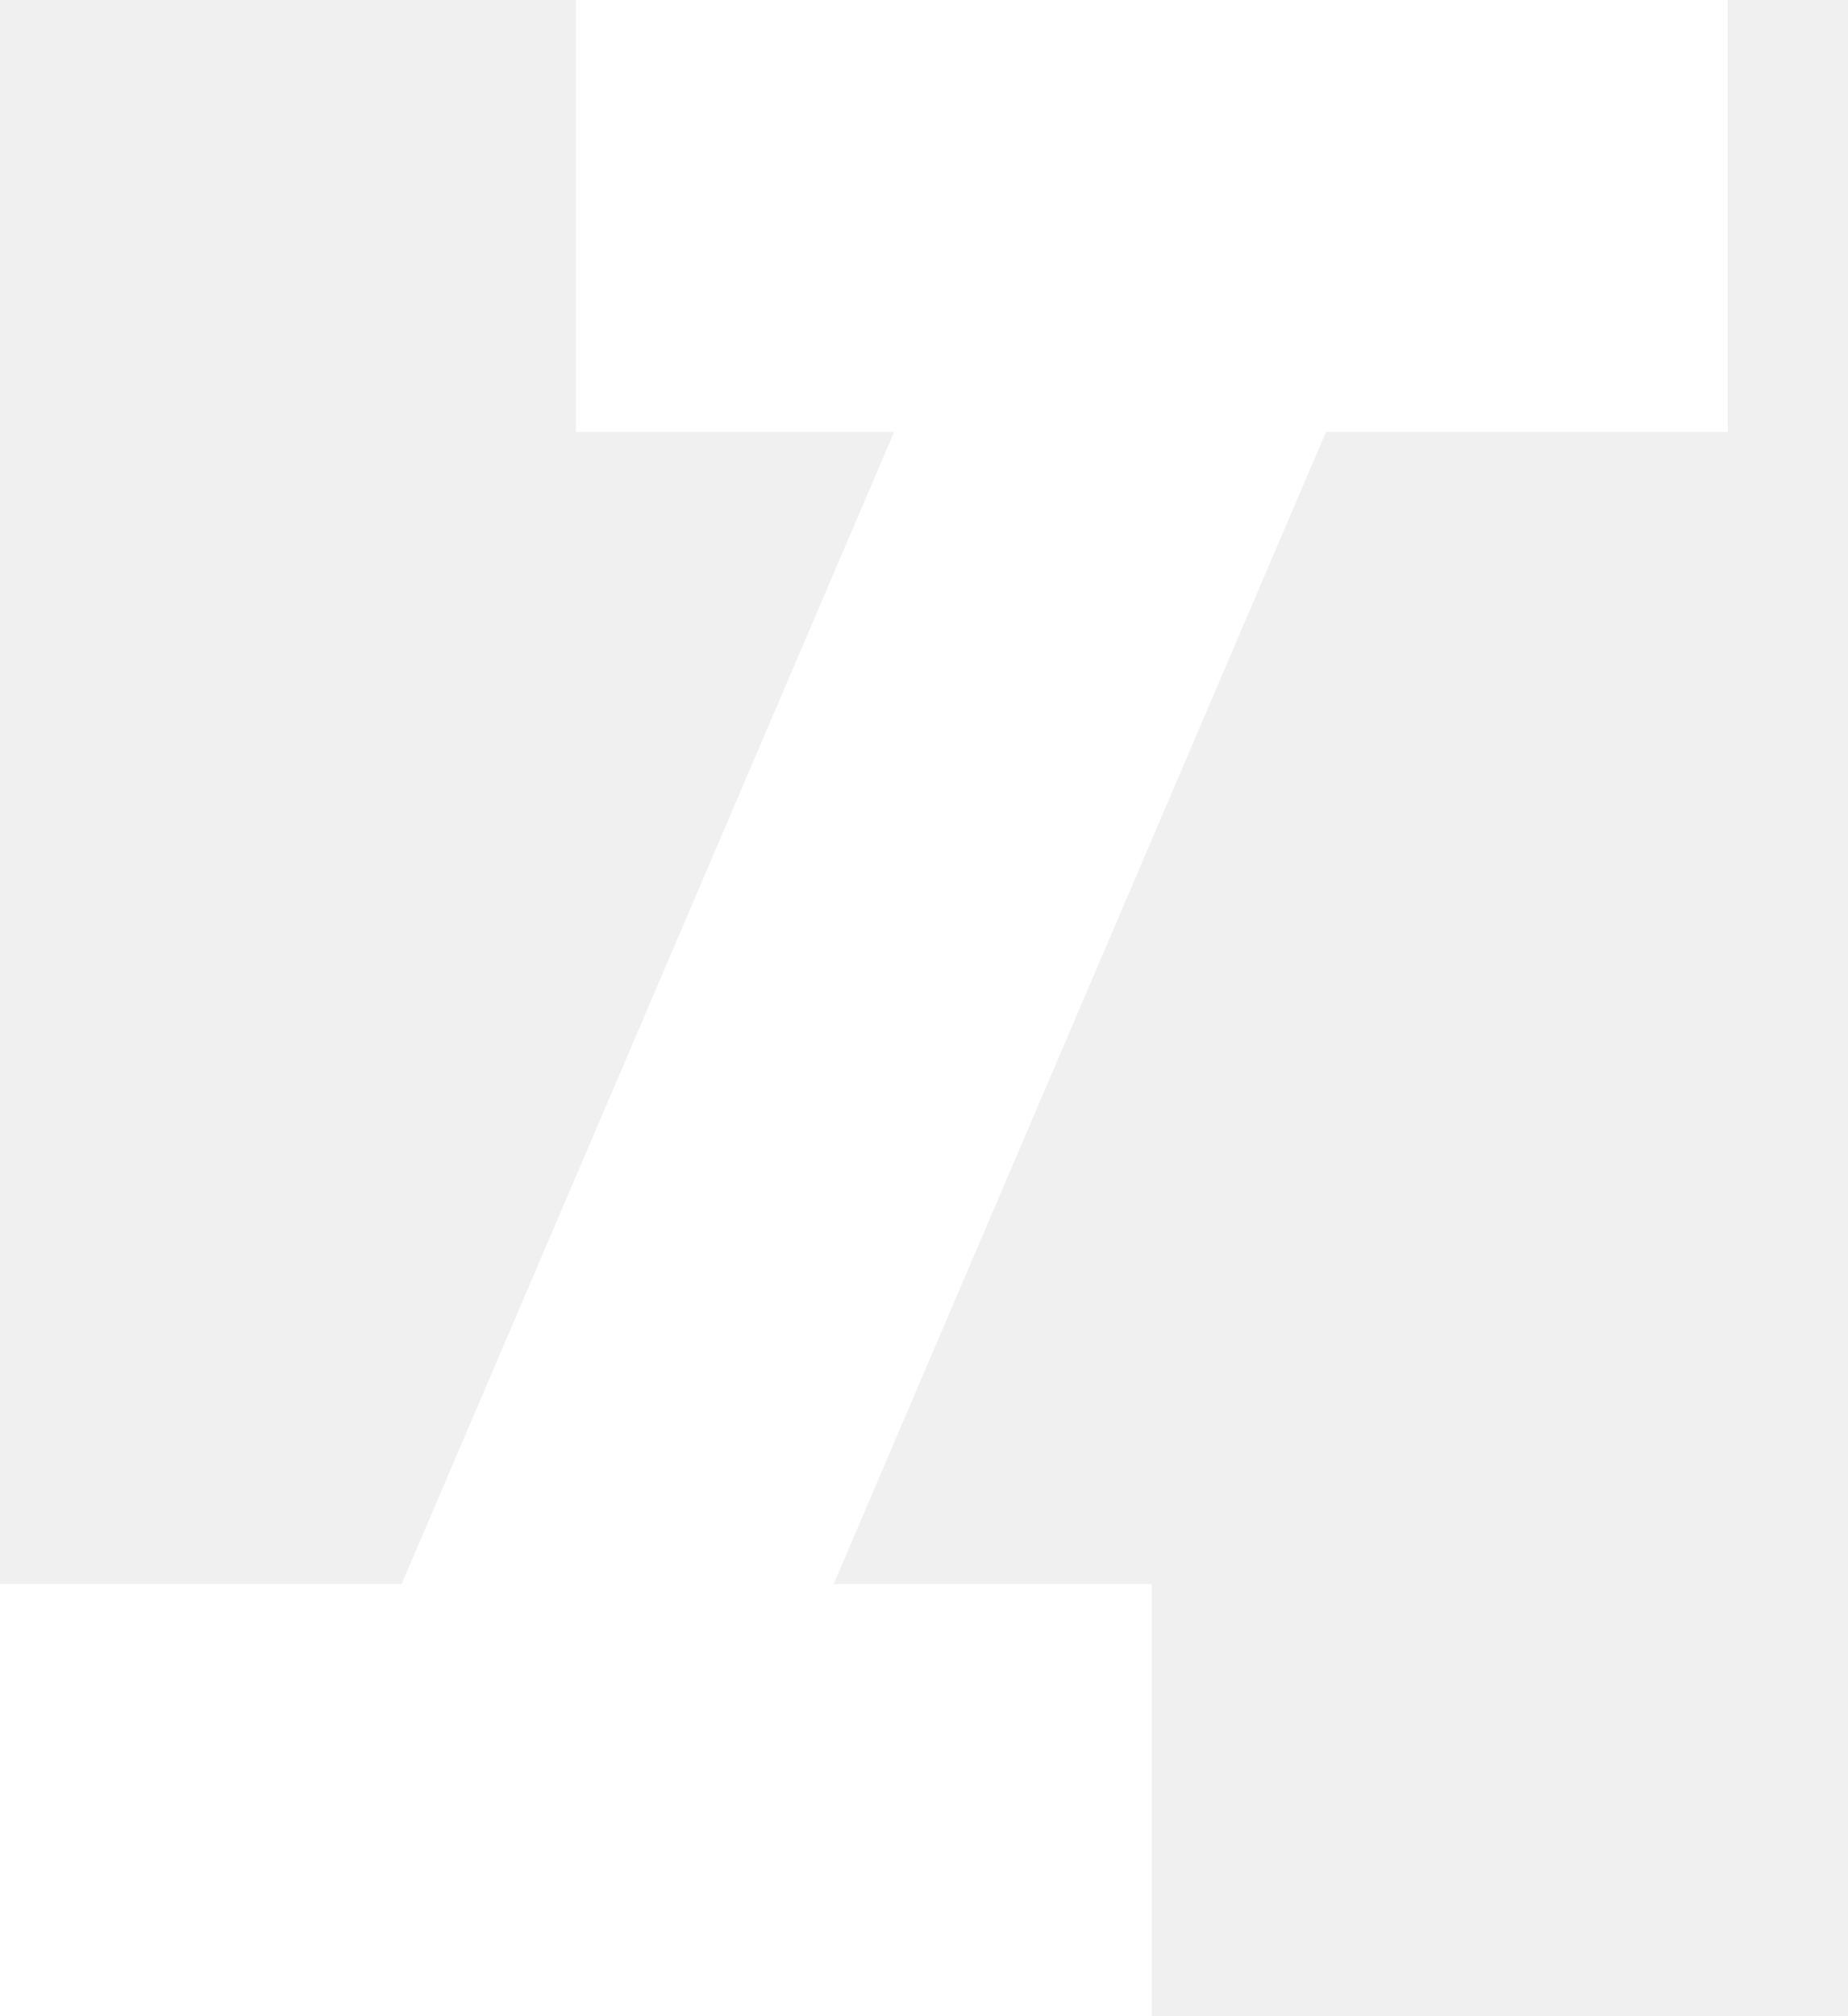
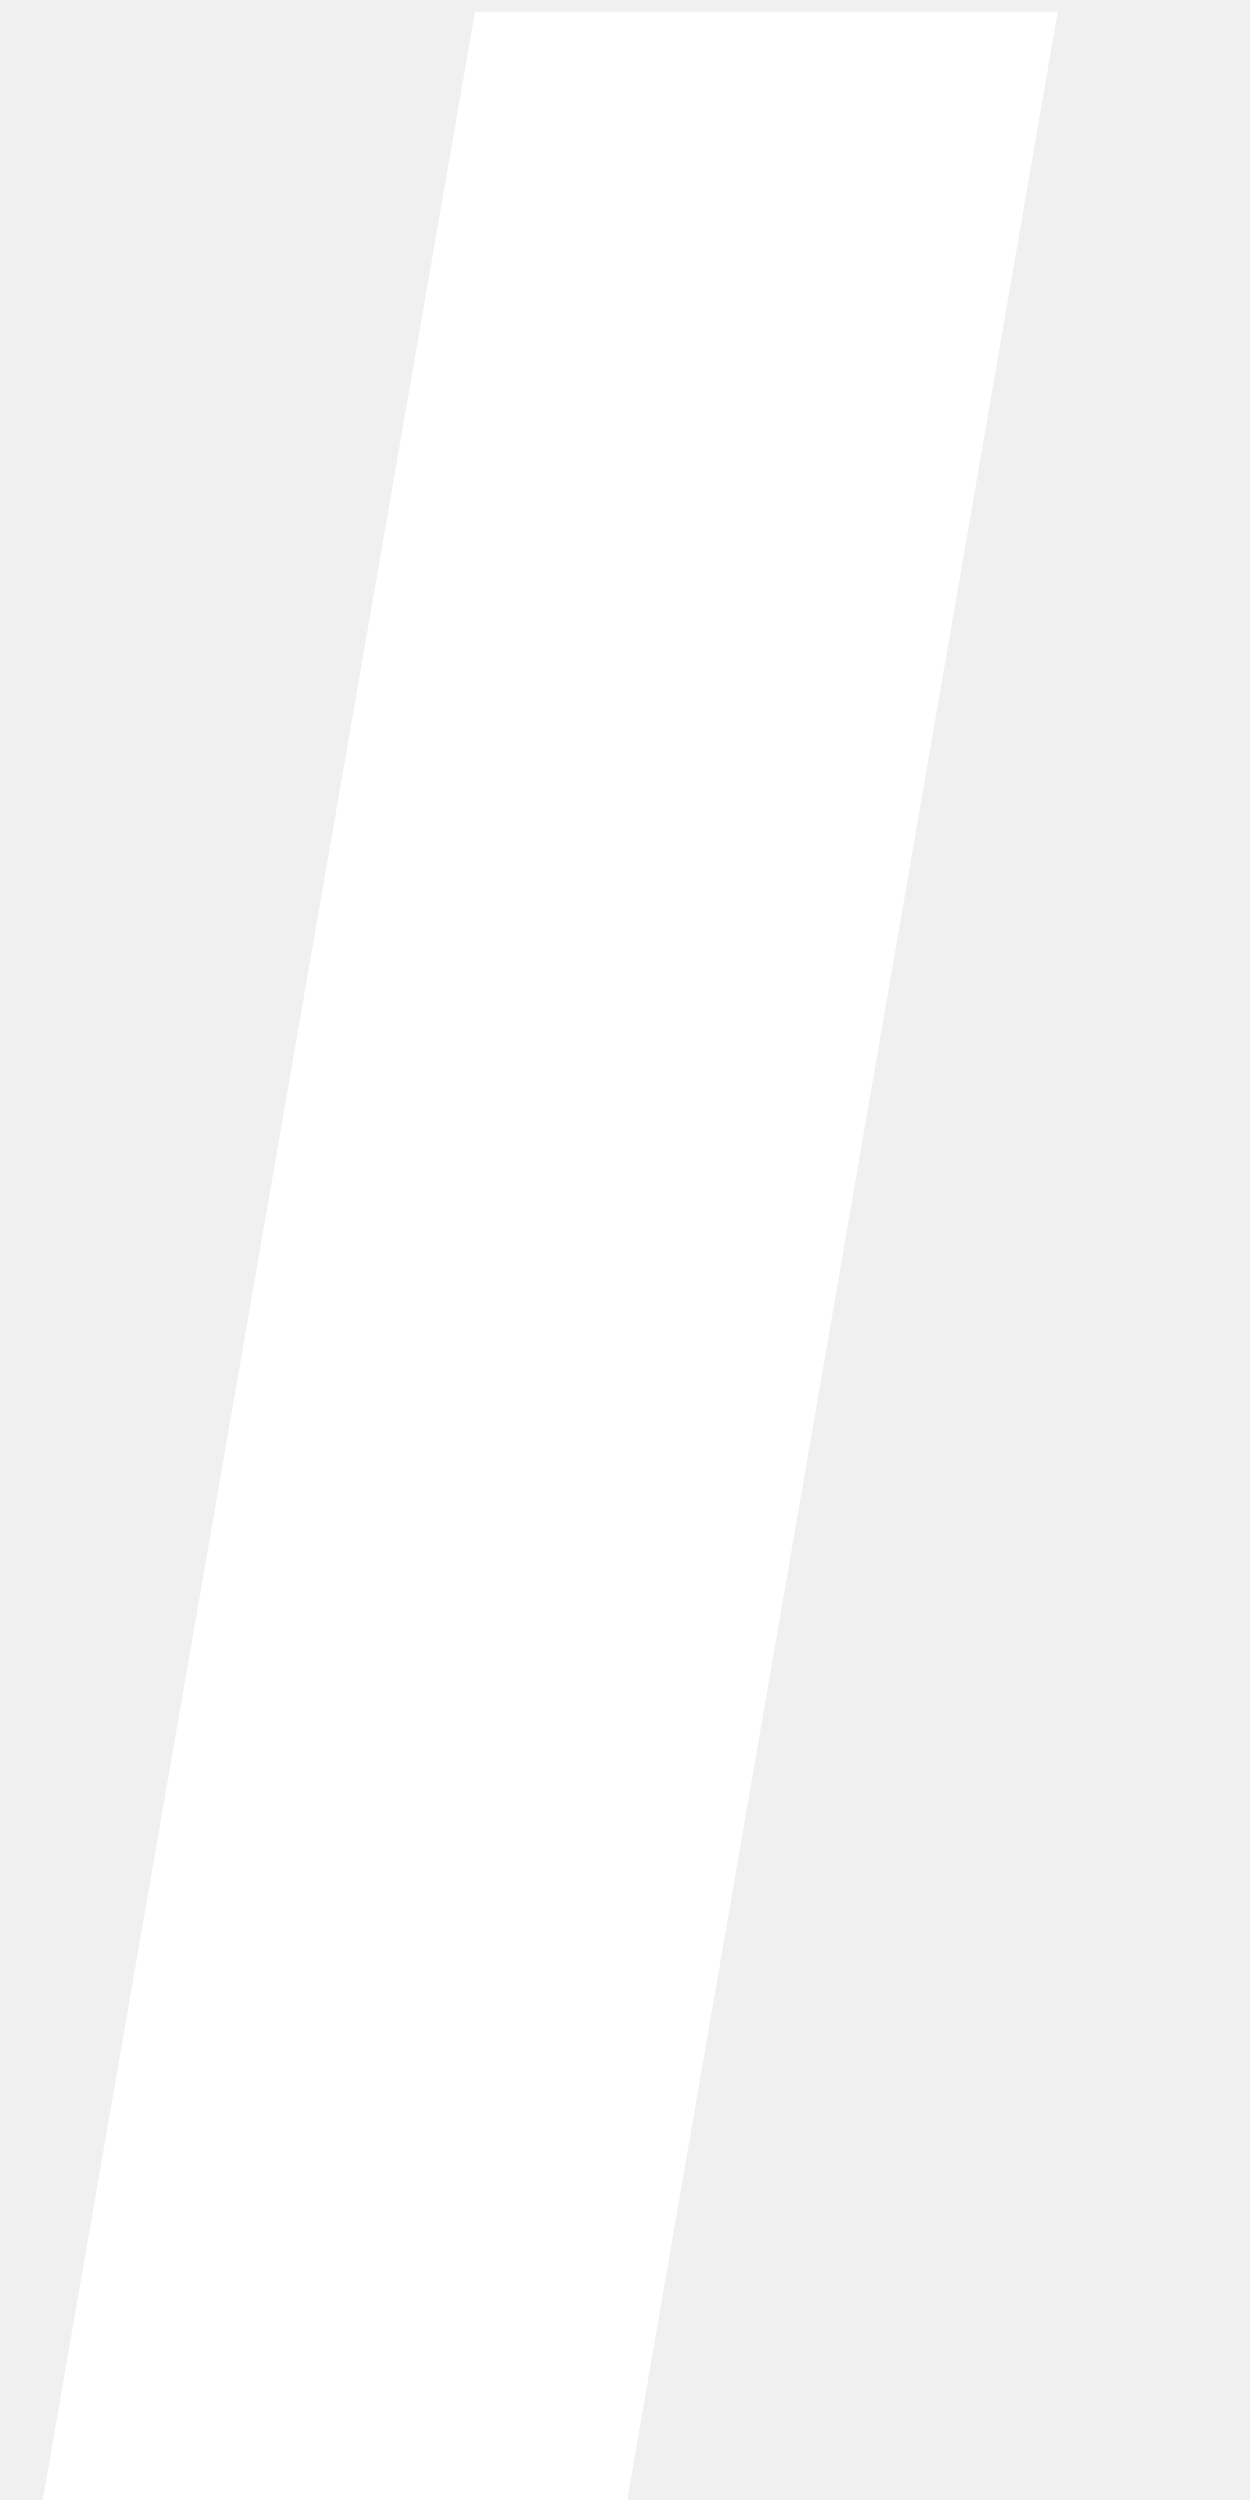
- <svg xmlns="http://www.w3.org/2000/svg" width="11px" height="12px" viewBox="0 0 11 12" version="1.1">
+ <svg xmlns="http://www.w3.org/2000/svg" width="5px" height="10px" viewBox="0 0 5 10" version="1.1">
  <defs />
  <g id="Page-1" stroke="none" stroke-width="1" fill="none" fill-rule="evenodd">
-     <polygon id="Shape" fill="#FFF" points="3.429 0 3.429 2.571 5.323 2.571 2.391 9.429 0 9.429 0 12 6.857 12 6.857 9.429 4.963 9.429 7.894 2.571 10.286 2.571 10.286 0" />
+     <g id="text_italic" fill="#FFFFFF">
+       <polygon points="2.509 10 0.171 10 1.9 0.047 4.231 0.047" />
+     </g>
  </g>
</svg>
